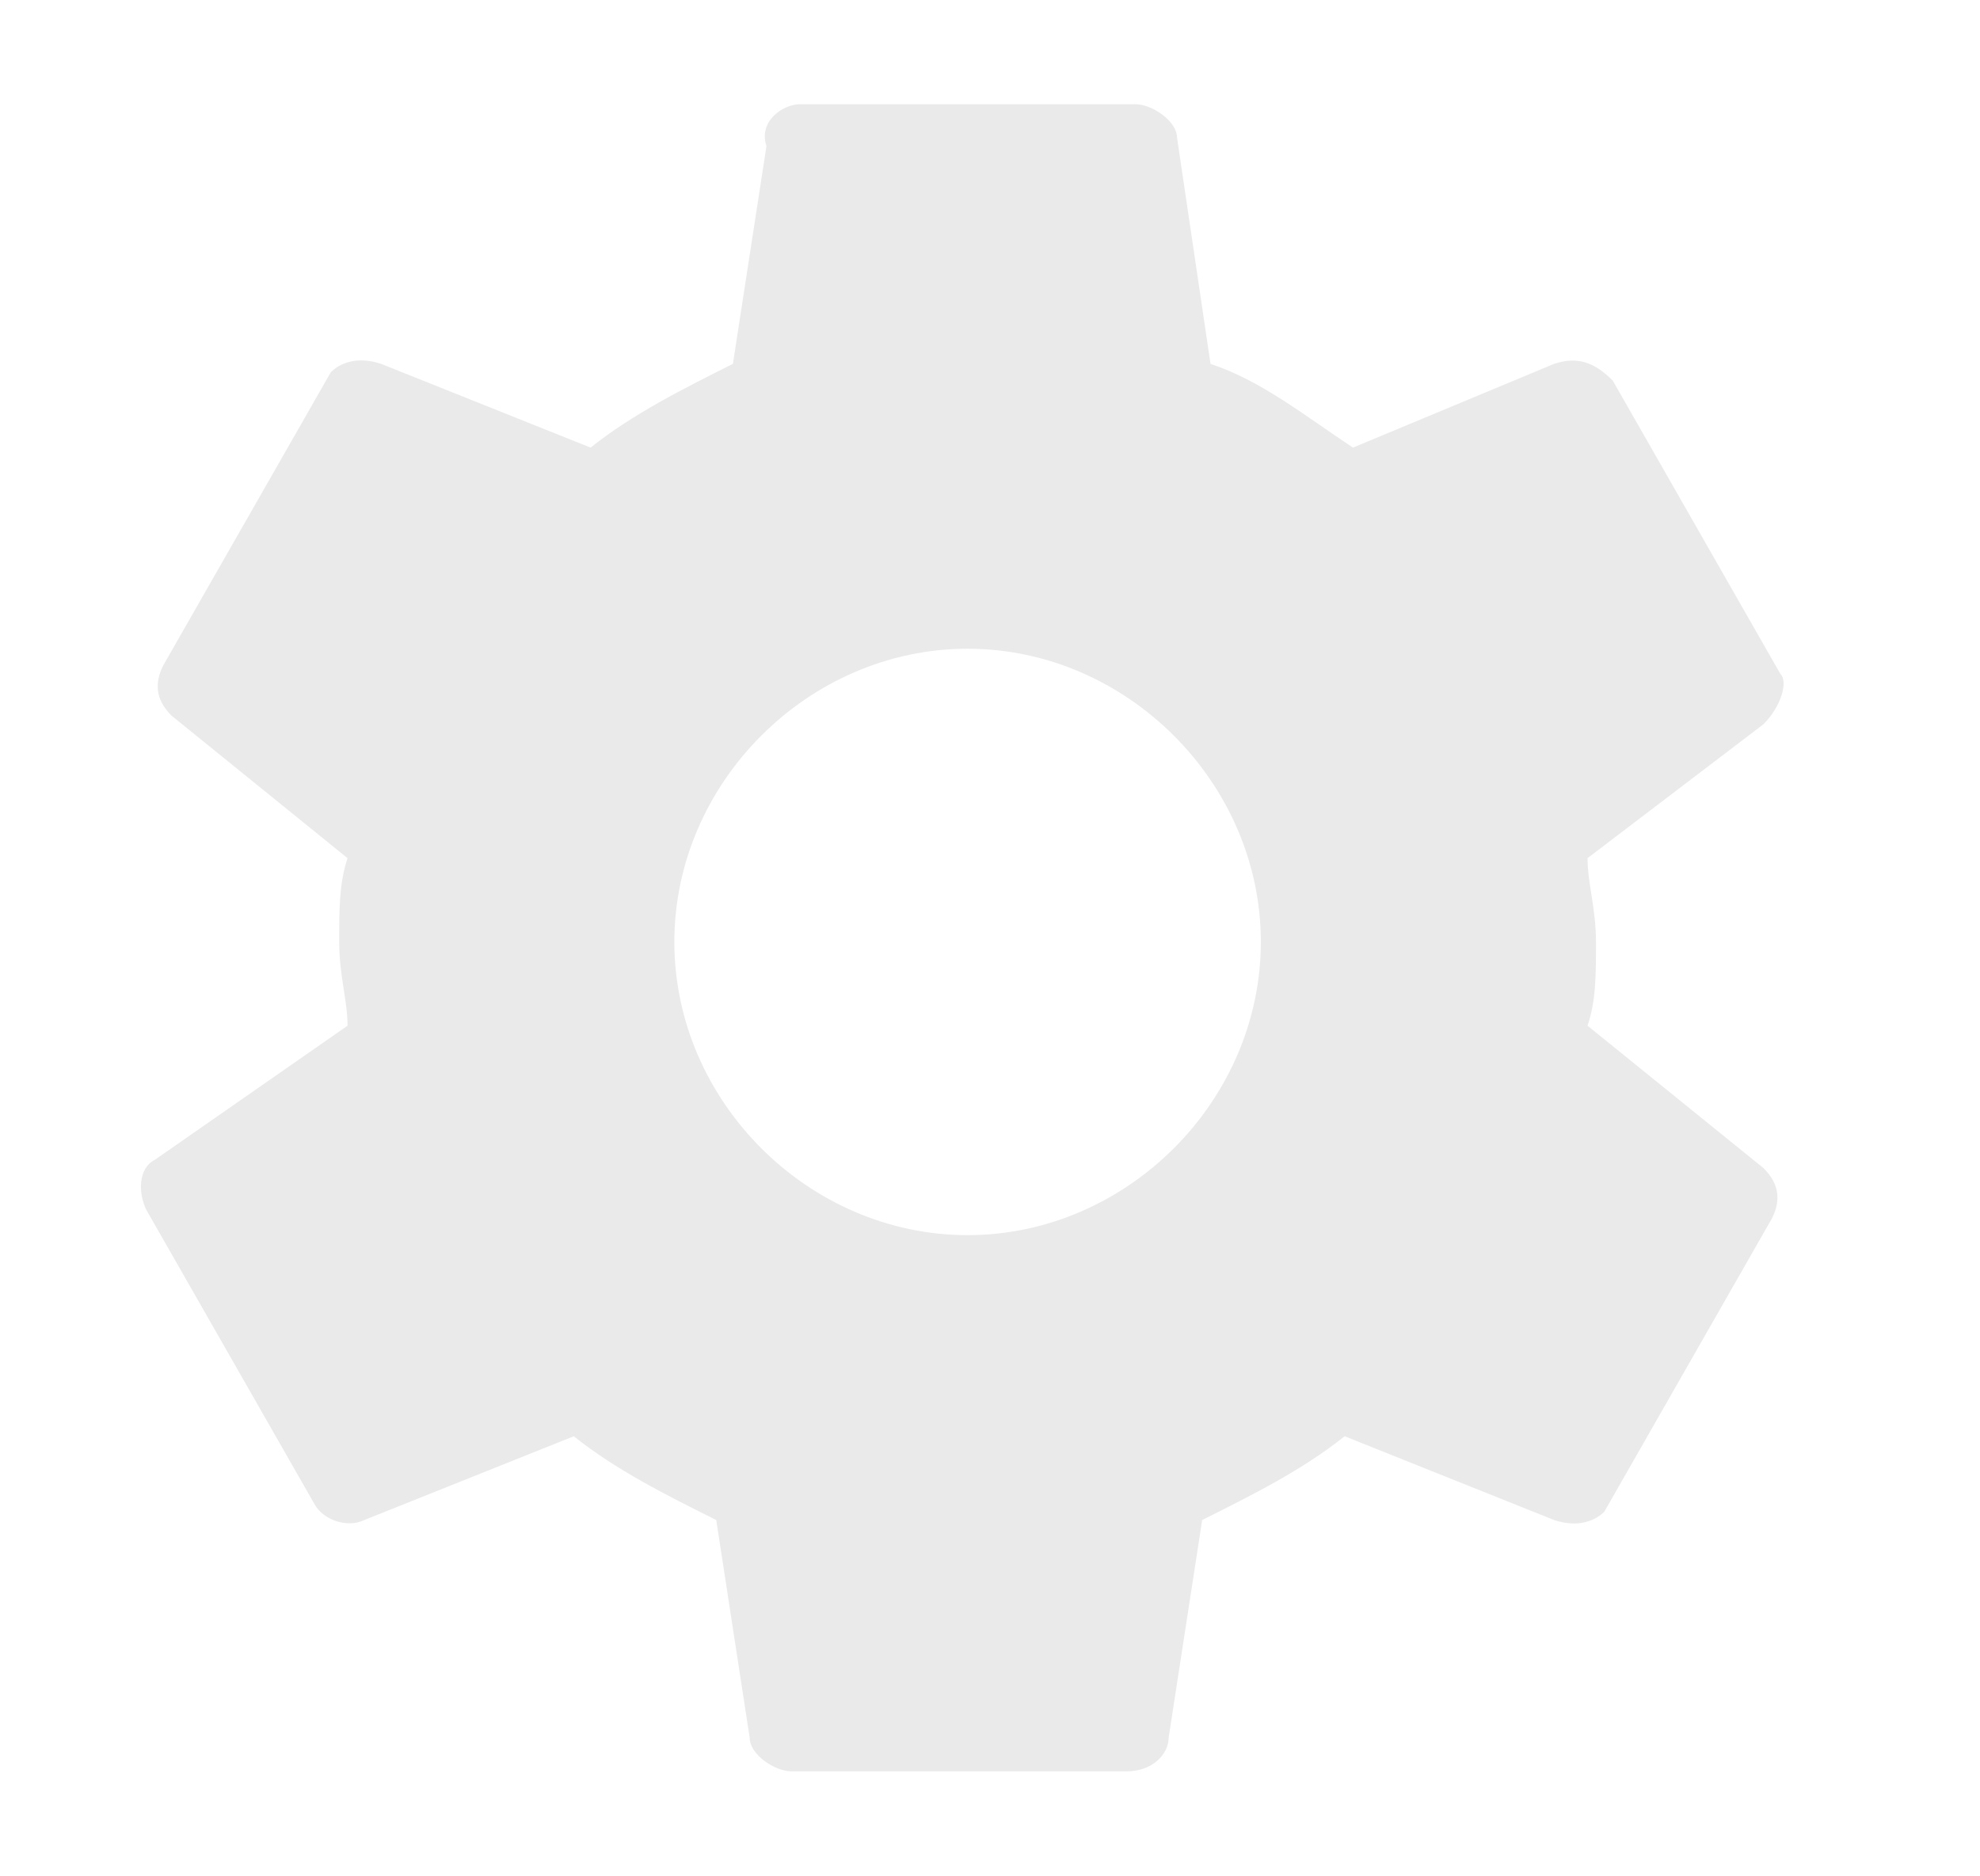
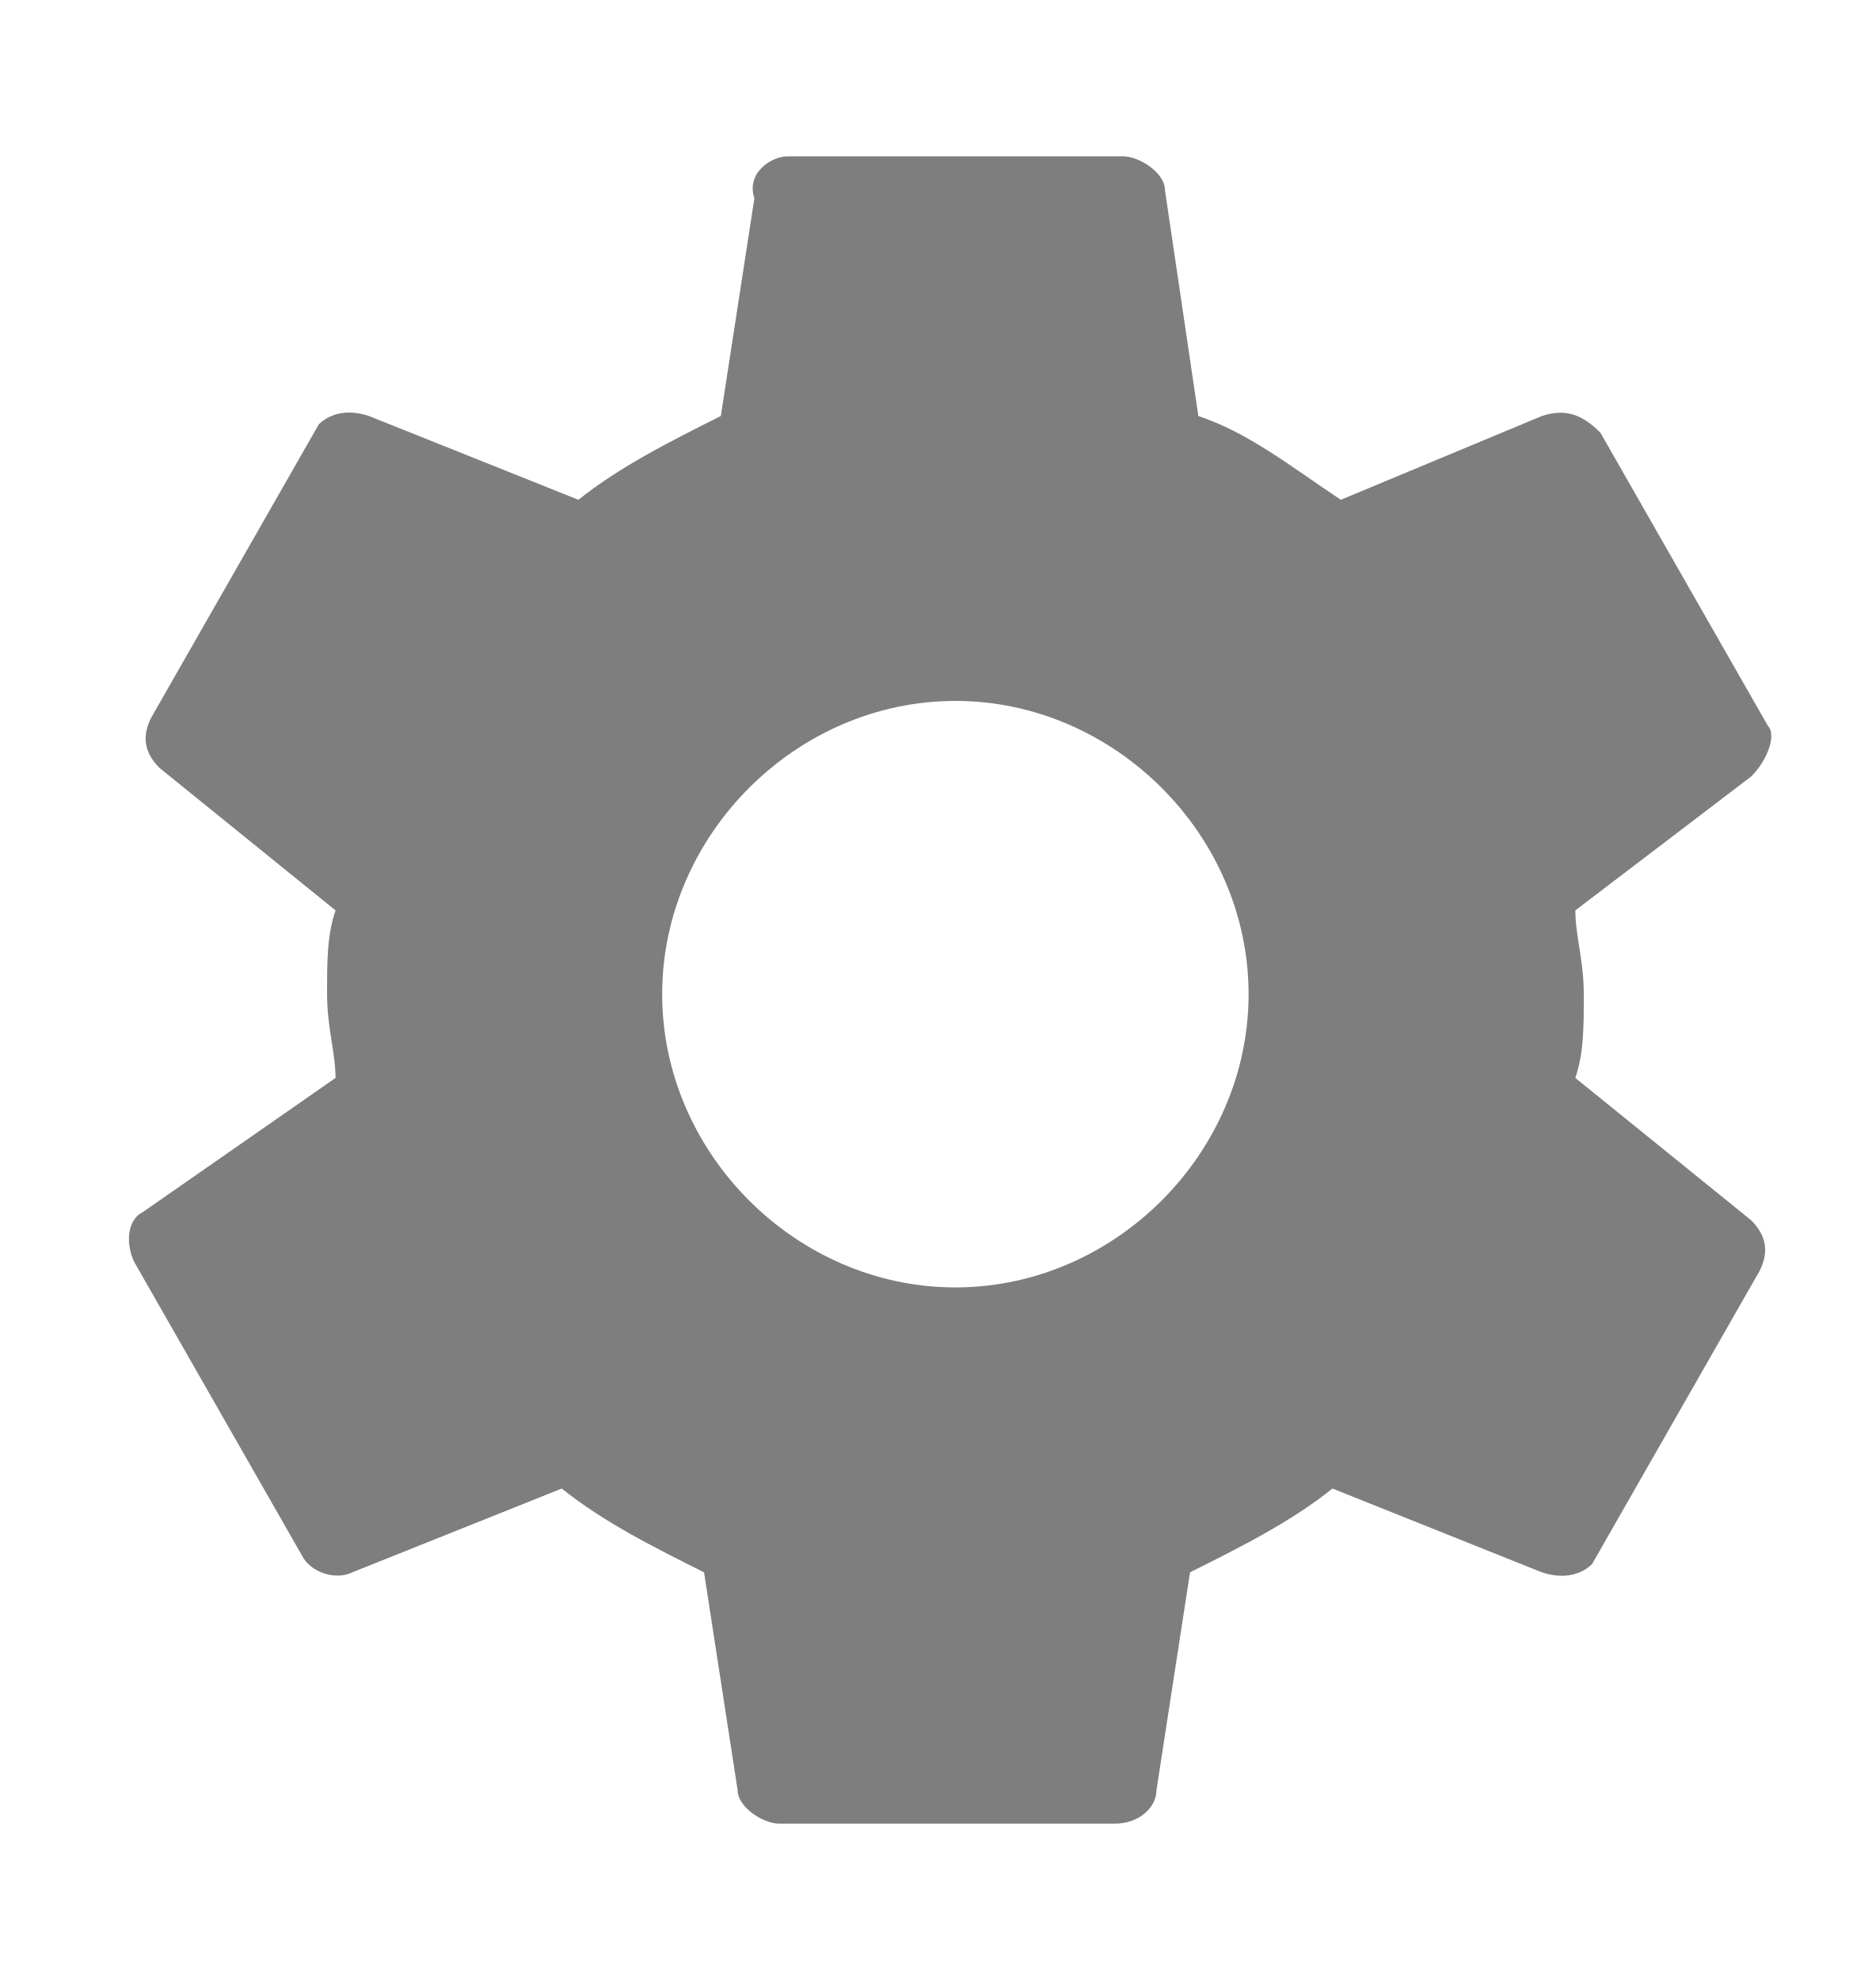
- <svg xmlns="http://www.w3.org/2000/svg" width="19" height="18" viewBox="0 0 19 18" fill="none">
-   <g id="Icon/Menu/Settings">
-     <path id="Settings" d="M3.335 9.844C3.335 9.603 3.255 9.362 3.255 9.04C3.255 8.719 3.255 8.477 3.335 8.236L1.647 6.869C1.486 6.709 1.486 6.548 1.566 6.387L3.174 3.573C3.255 3.492 3.415 3.412 3.657 3.492L5.667 4.296C6.069 3.975 6.551 3.734 7.033 3.492L7.355 1.402C7.275 1.161 7.516 1 7.677 1H10.893C11.054 1 11.295 1.161 11.295 1.322L11.616 3.492C12.099 3.653 12.501 3.975 12.983 4.296L14.913 3.492C15.154 3.412 15.315 3.492 15.476 3.653L17.084 6.467C17.164 6.548 17.084 6.789 16.923 6.95L15.234 8.236C15.234 8.477 15.315 8.719 15.315 9.04C15.315 9.362 15.315 9.603 15.234 9.844L16.923 11.211C17.084 11.372 17.084 11.533 17.003 11.694L15.395 14.508C15.315 14.588 15.154 14.668 14.913 14.588L12.903 13.784C12.501 14.106 12.018 14.347 11.536 14.588L11.214 16.678C11.214 16.839 11.054 17 10.812 17H7.596C7.435 17 7.194 16.839 7.194 16.678L6.873 14.588C6.39 14.347 5.908 14.106 5.506 13.784L3.496 14.588C3.335 14.668 3.094 14.588 3.013 14.427L1.405 11.613C1.325 11.452 1.325 11.211 1.486 11.131L3.335 9.844ZM9.285 11.854C10.812 11.854 12.099 10.568 12.099 9.04C12.099 7.513 10.812 6.226 9.285 6.226C7.757 6.226 6.471 7.513 6.471 9.04C6.471 10.568 7.757 11.854 9.285 11.854Z" fill="#EAEAEA" />
-   </g>
+ <svg xmlns="http://www.w3.org/2000/svg" width="18" height="19" viewBox="0 0 18 19" fill="none">
+   <path d="M3.22 10.344C3.22 10.103 3.139 9.862 3.139 9.54C3.139 9.219 3.139 8.977 3.22 8.736L1.531 7.369C1.37 7.209 1.37 7.048 1.451 6.887L3.059 4.073C3.139 3.992 3.3 3.912 3.541 3.992L5.551 4.796C5.953 4.475 6.436 4.234 6.918 3.992L7.24 1.902C7.159 1.661 7.401 1.5 7.561 1.5H10.777C10.938 1.5 11.18 1.661 11.18 1.822L11.501 3.992C11.983 4.153 12.386 4.475 12.868 4.796L14.798 3.992C15.039 3.912 15.2 3.992 15.36 4.153L16.968 6.967C17.049 7.048 16.968 7.289 16.808 7.45L15.119 8.736C15.119 8.977 15.2 9.219 15.2 9.54C15.2 9.862 15.2 10.103 15.119 10.344L16.808 11.711C16.968 11.872 16.968 12.033 16.888 12.194L15.28 15.008C15.2 15.088 15.039 15.168 14.798 15.088L12.788 14.284C12.386 14.606 11.903 14.847 11.421 15.088L11.099 17.178C11.099 17.339 10.938 17.5 10.697 17.5H7.481C7.32 17.5 7.079 17.339 7.079 17.178L6.757 15.088C6.275 14.847 5.793 14.606 5.391 14.284L3.381 15.088C3.22 15.168 2.979 15.088 2.898 14.927L1.29 12.113C1.21 11.952 1.21 11.711 1.371 11.631L3.22 10.344ZM9.169 12.354C10.697 12.354 11.983 11.068 11.983 9.54C11.983 8.013 10.697 6.726 9.169 6.726C7.642 6.726 6.355 8.013 6.355 9.54C6.355 11.068 7.642 12.354 9.169 12.354Z" fill="#7E7E7E" />
</svg>
